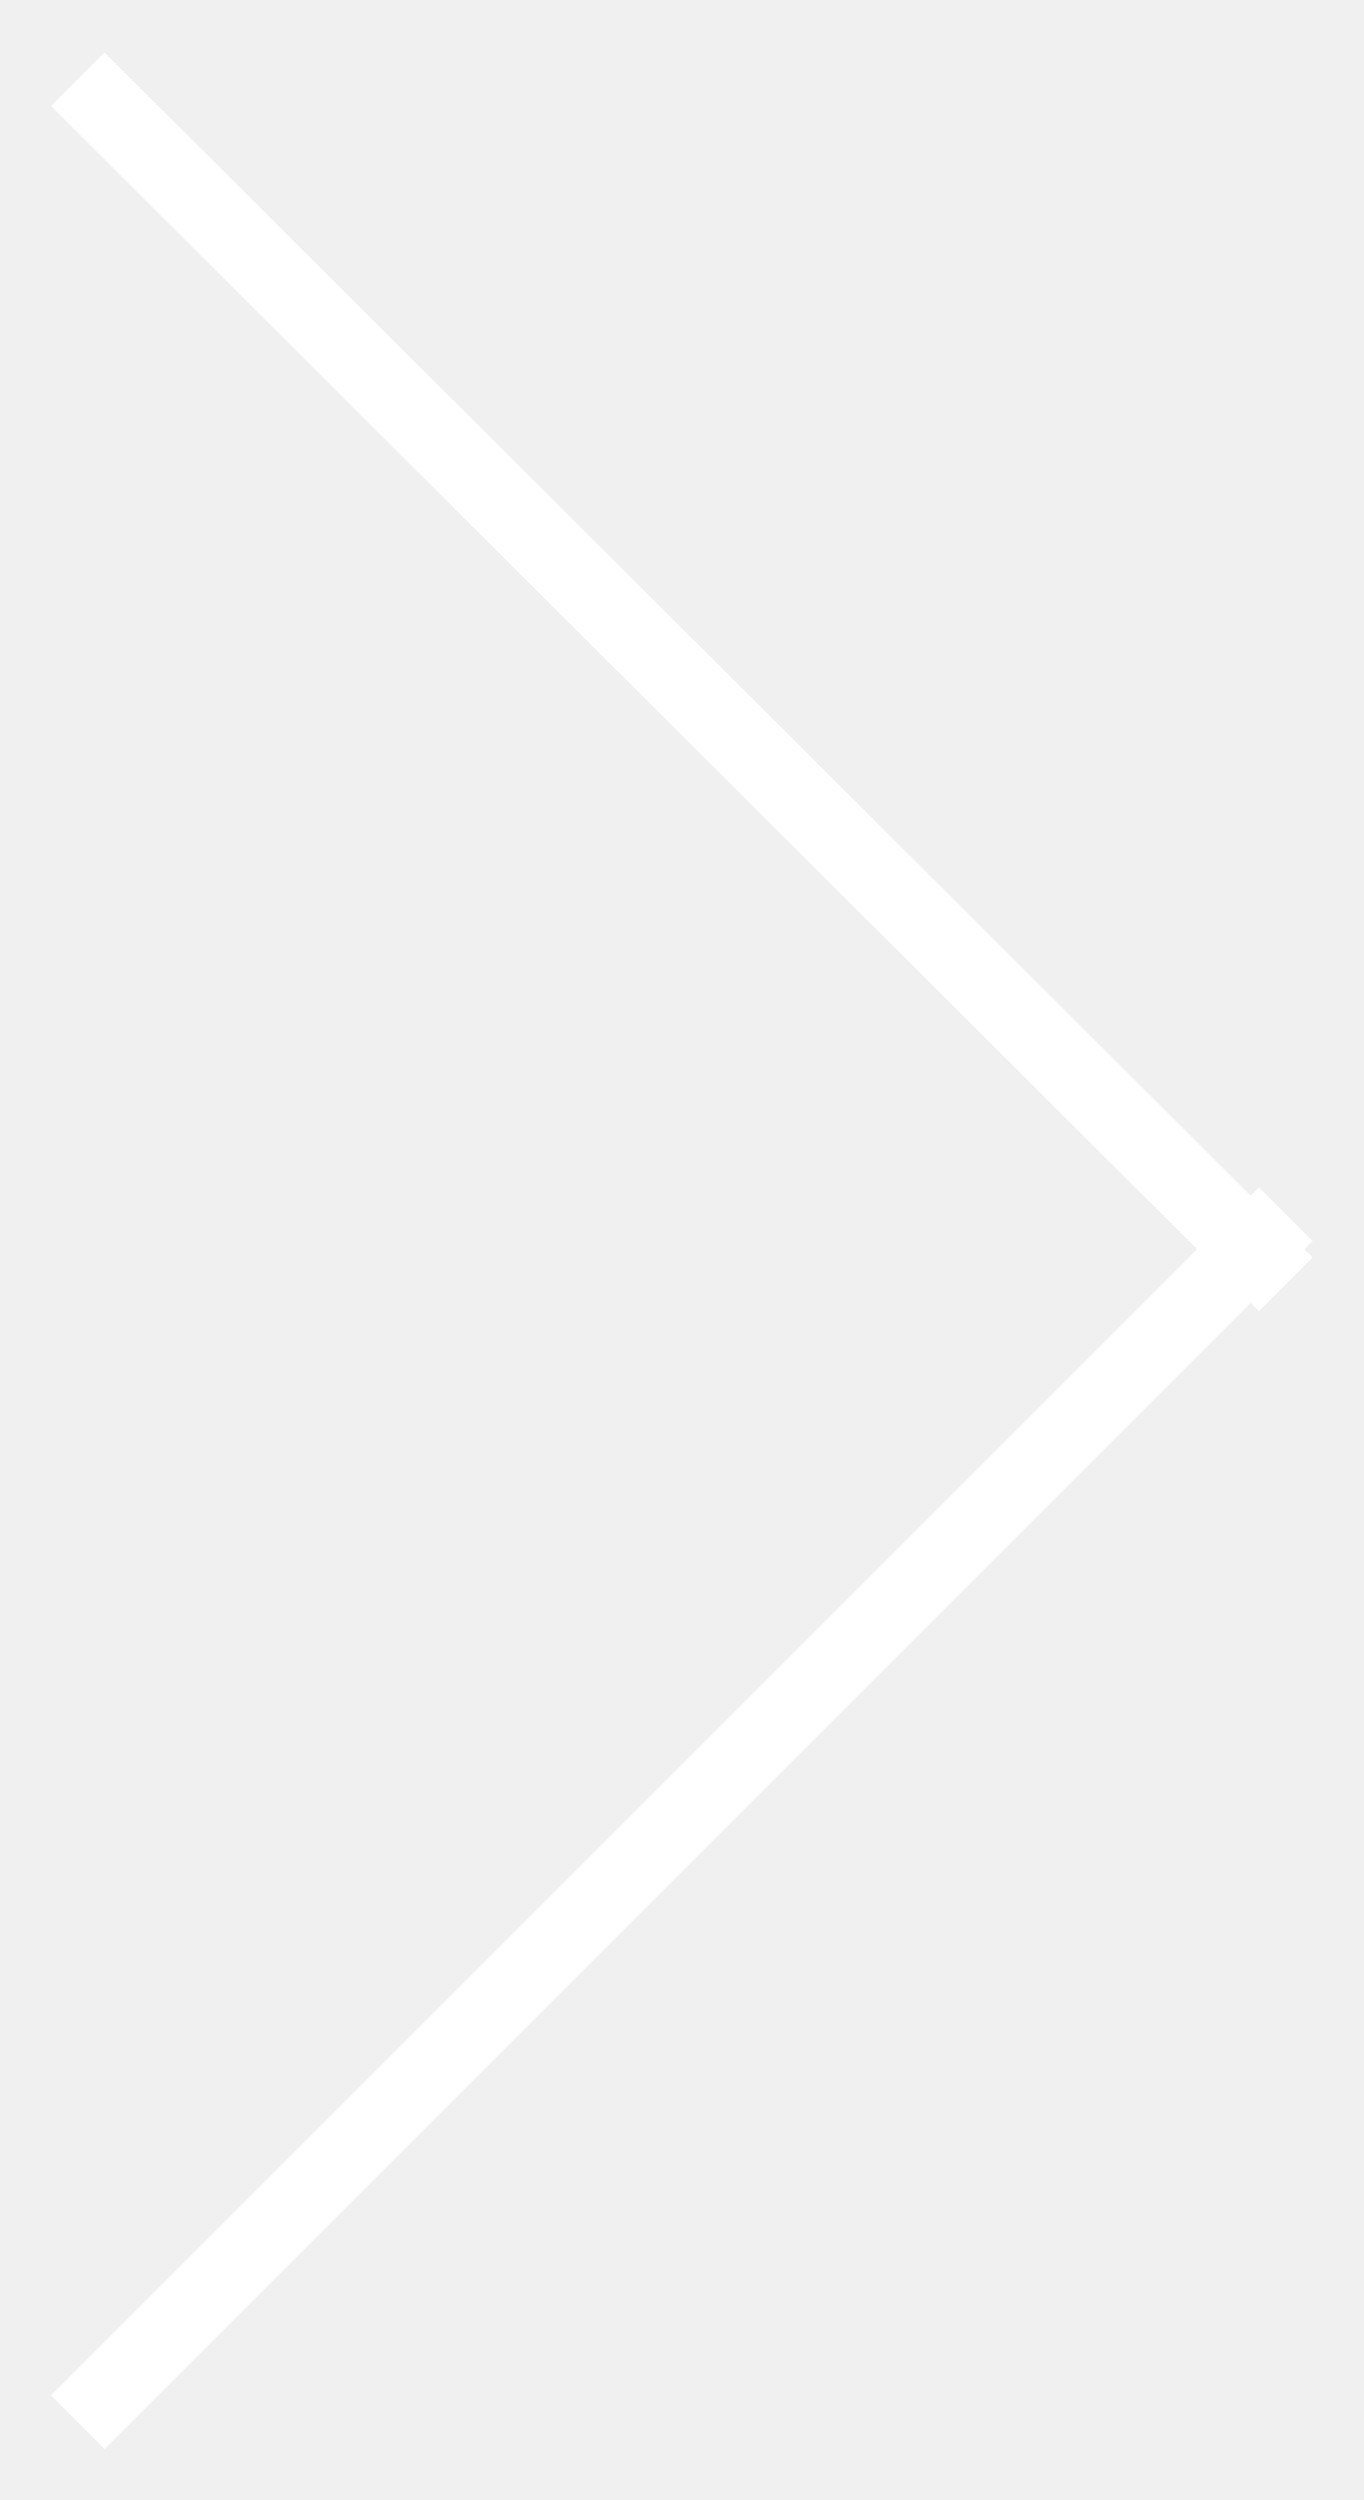
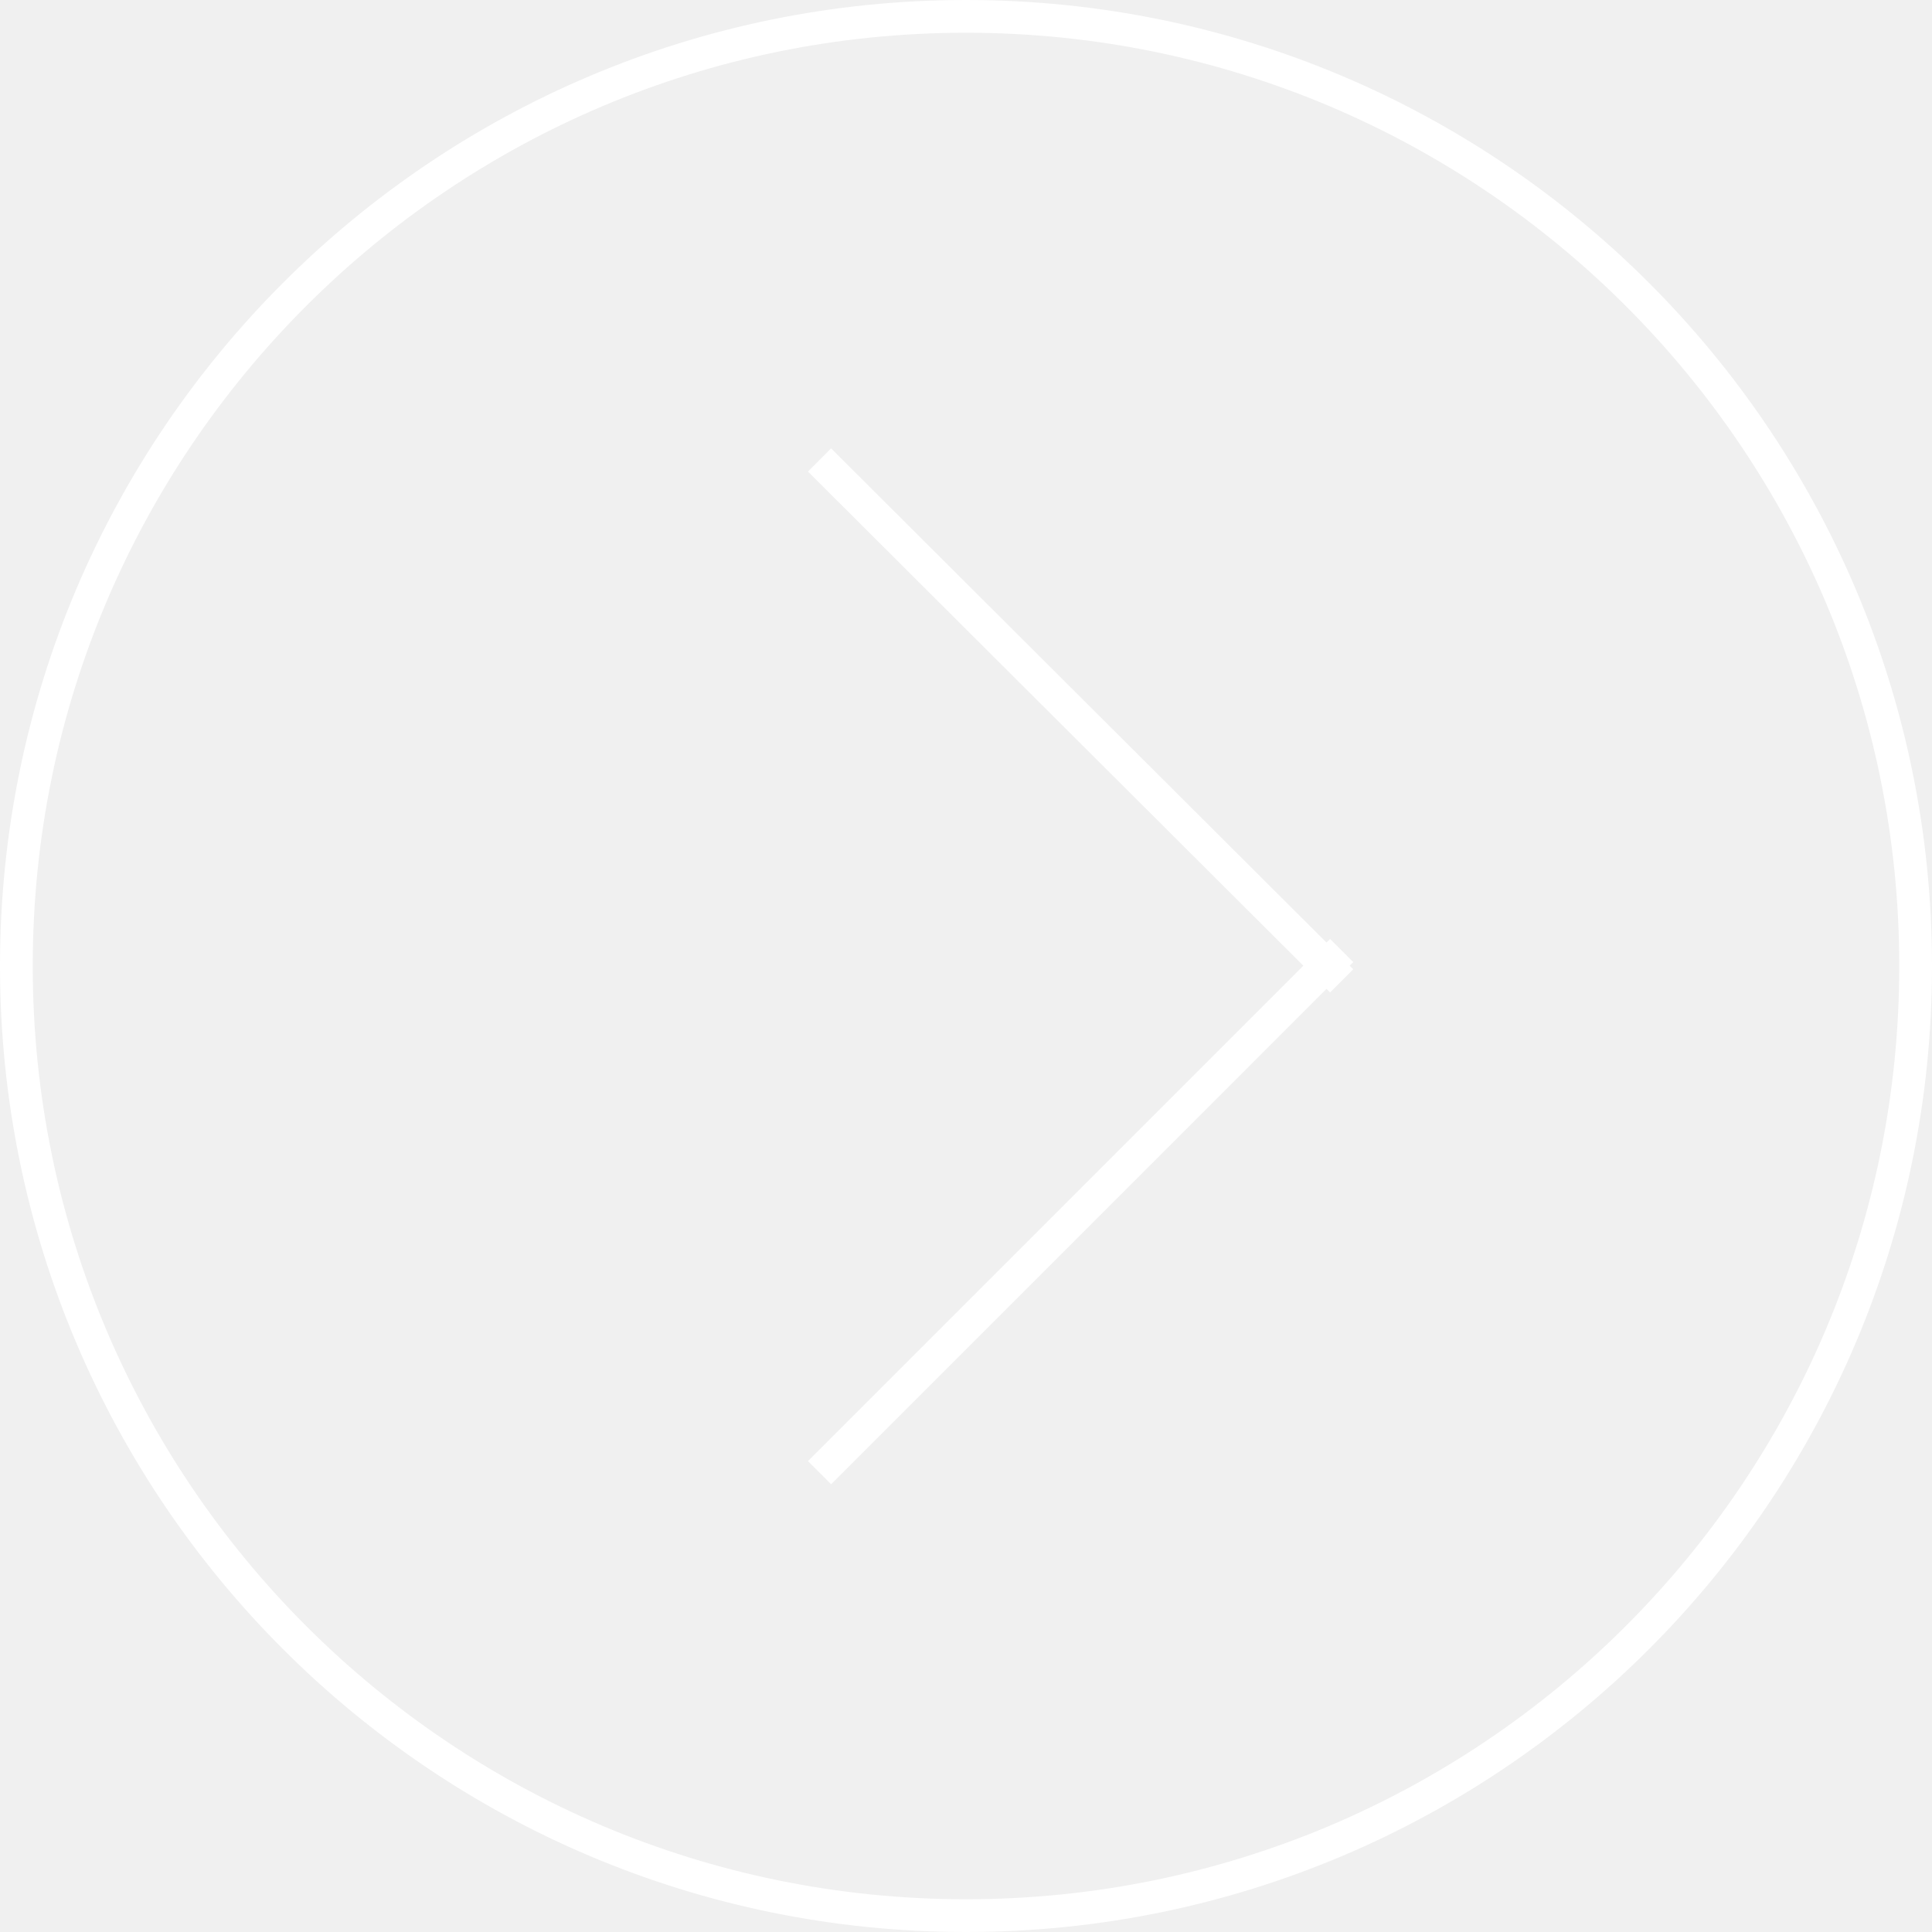
- <svg xmlns="http://www.w3.org/2000/svg" width="18" height="33" fill="none">
-   <path fill-rule="evenodd" clip-rule="evenodd" d="M1.027 31.265l-.353.354.707.707.354-.353L16.51 17.197l.11.11.706-.708-.109-.109.11-.109-.708-.707-.11.11L1.734 1.046 1.38.693.674 1.4l.354.353L15.802 16.49 1.027 31.265z" fill="#fff" />
+ <svg xmlns="http://www.w3.org/2000/svg" width="59" height="59" fill="none">
+   <circle cx="29.5" cy="29.5" r="29" transform="rotate(-180 29.5 29.5)" stroke="#fff" />
+   <path fill-rule="evenodd" clip-rule="evenodd" d="M25.027 44.266l-.353.353.707.707.354-.353L40.51 30.197l.11.11.706-.708-.109-.109.11-.109-.708-.707-.11.11-14.775-14.738-.354-.353-.706.708.354.353 14.774 14.737-14.775 14.775z" fill="#fff" />
</svg>
